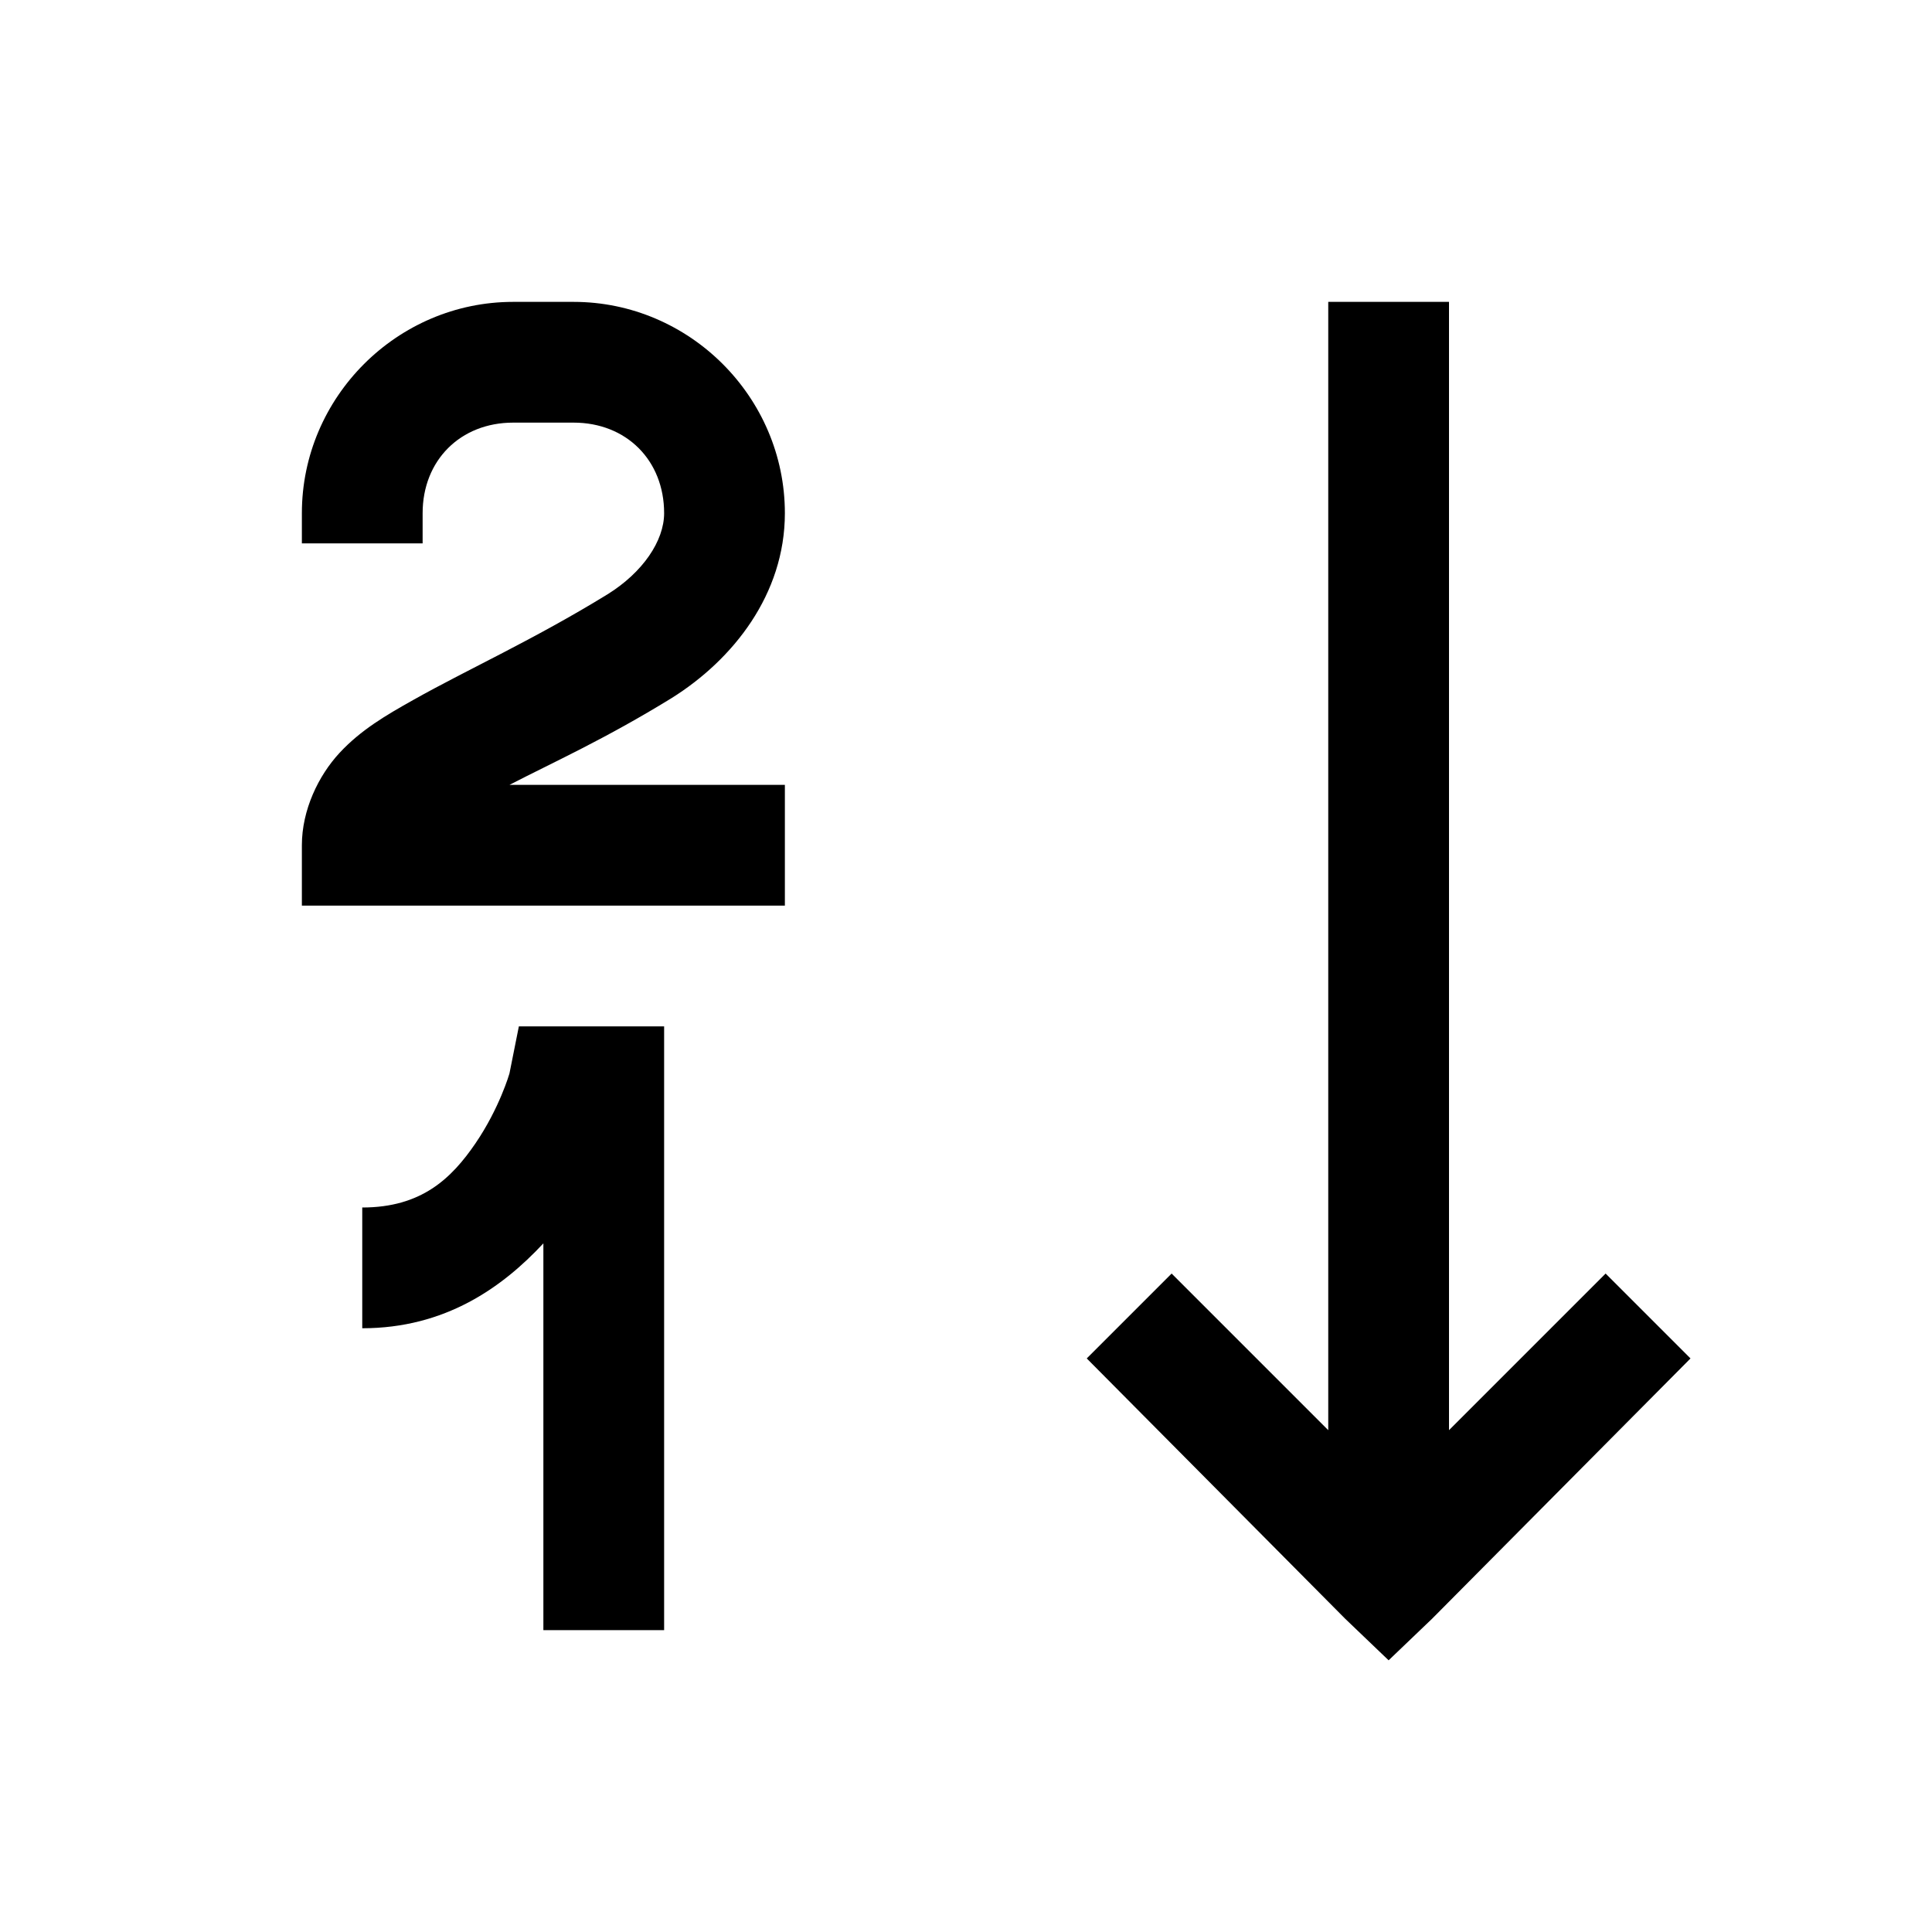
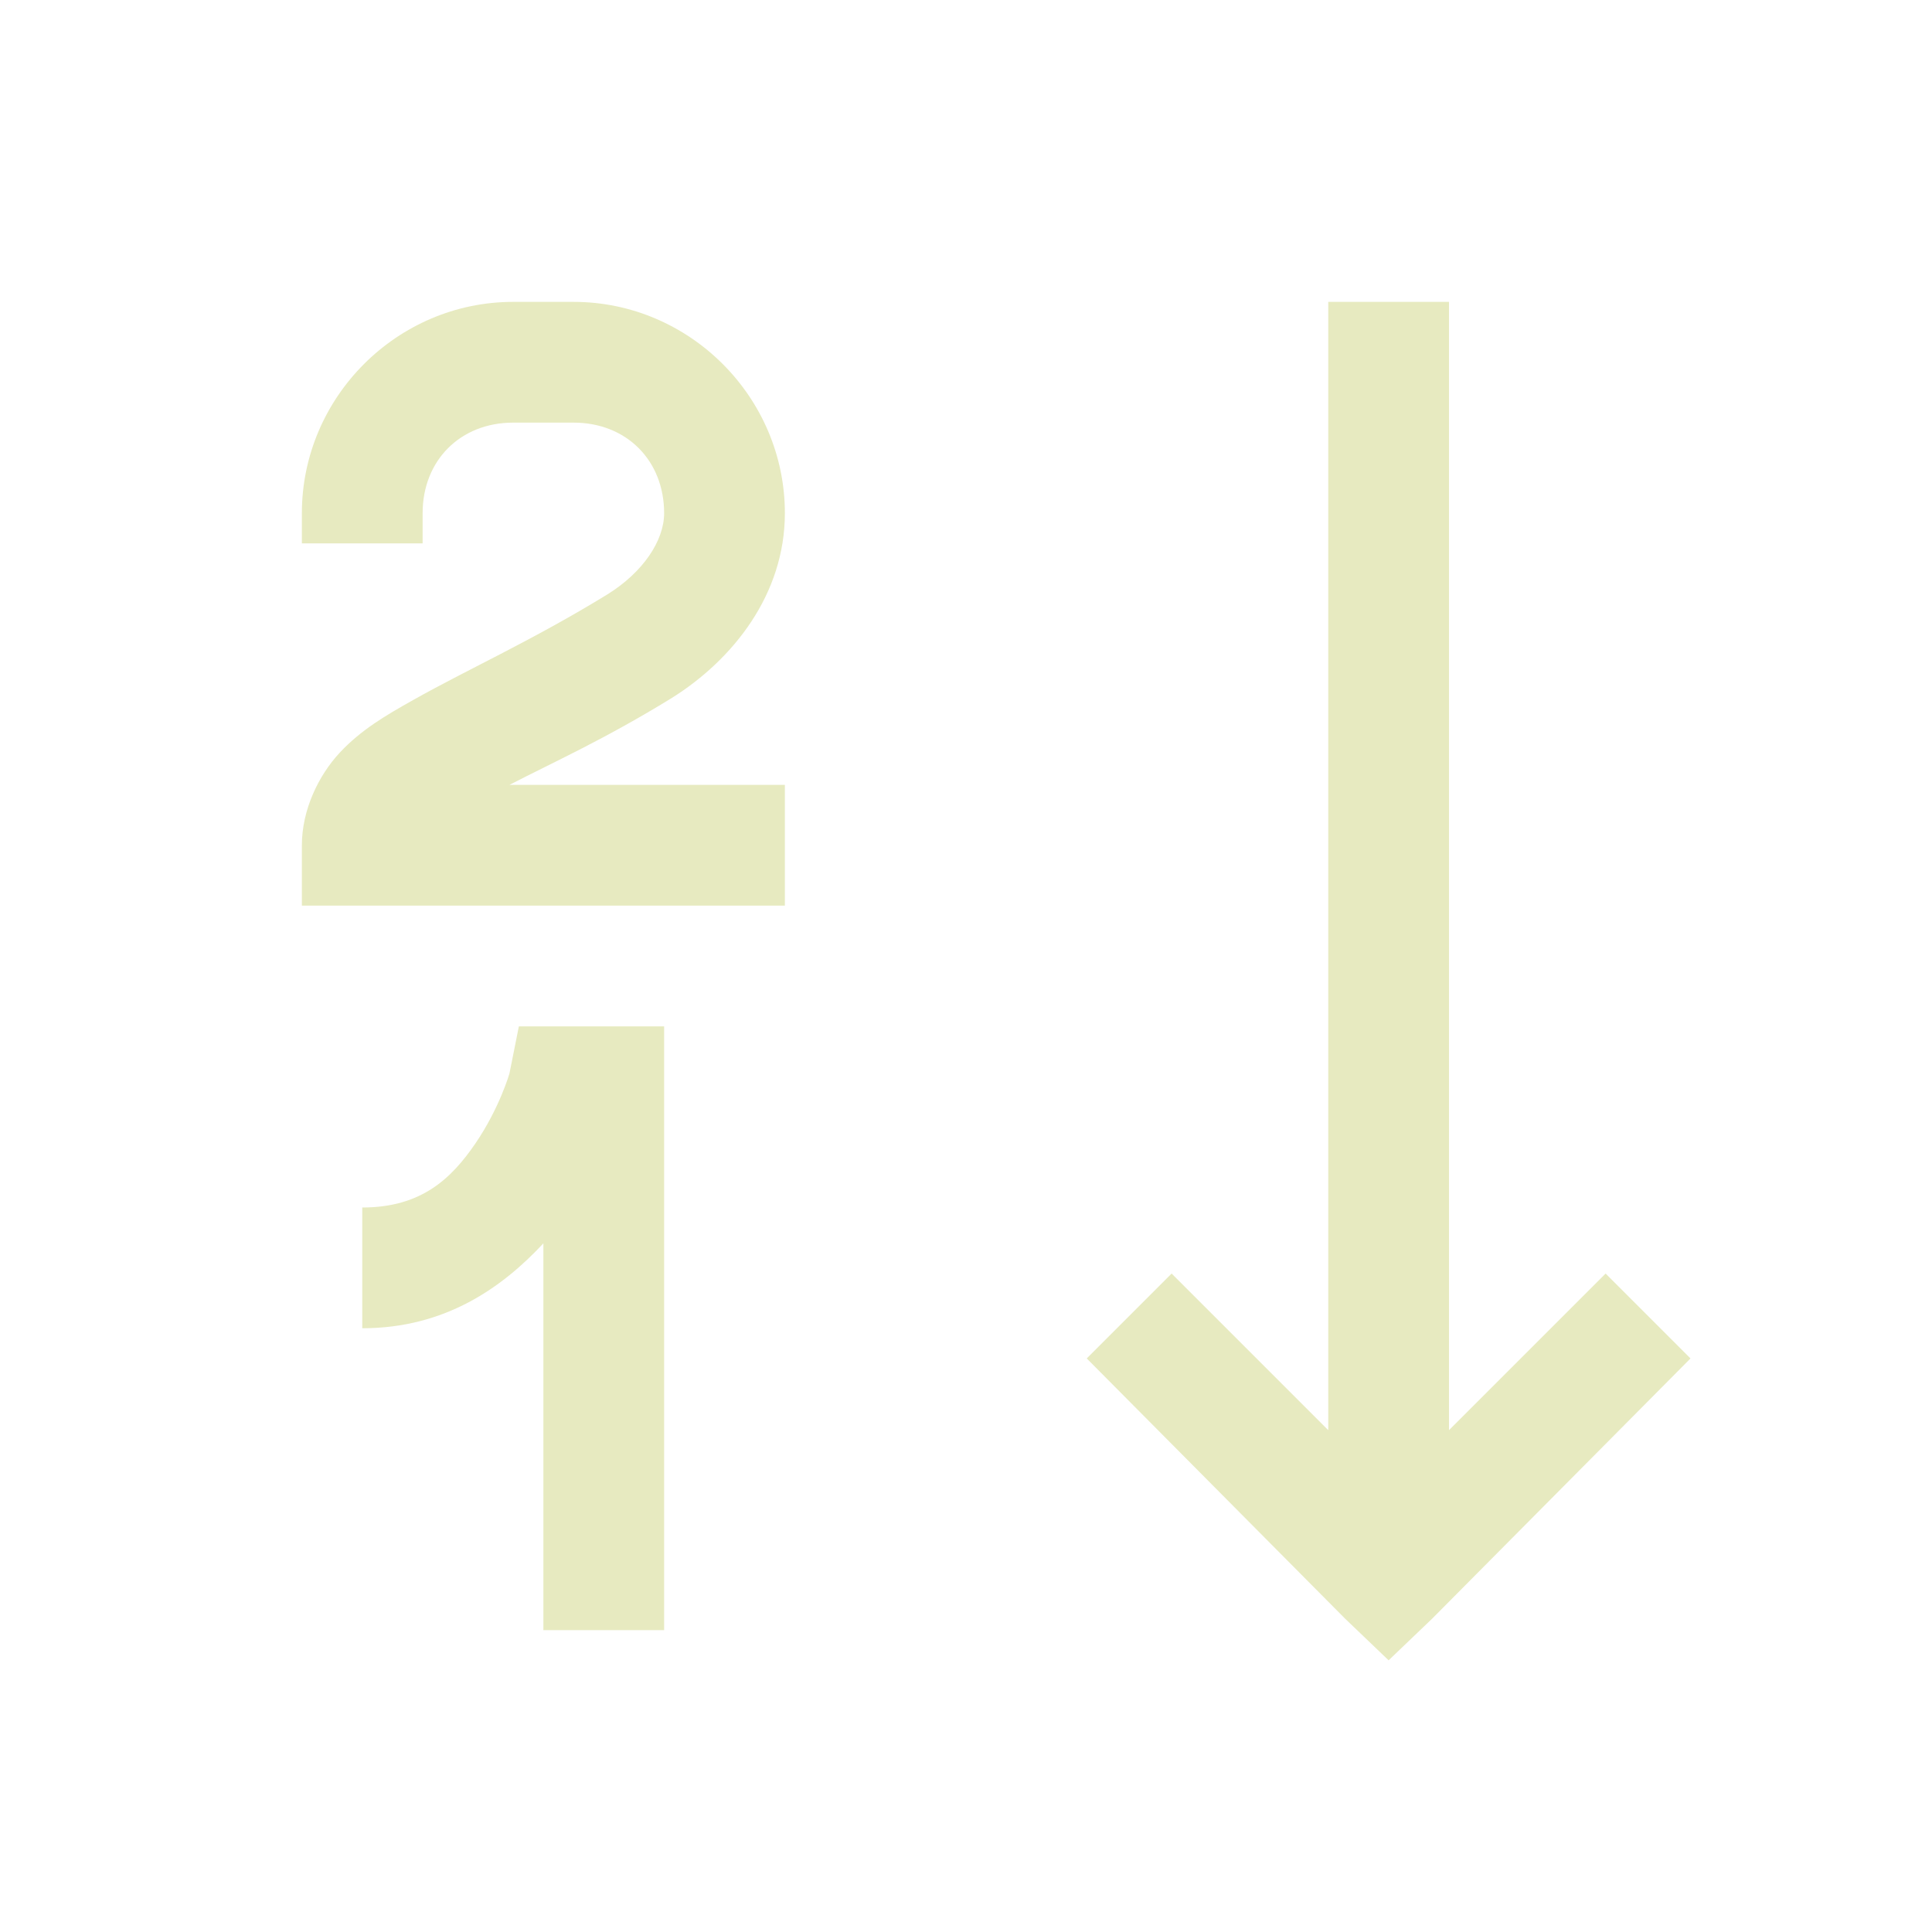
- <svg xmlns="http://www.w3.org/2000/svg" width="32px" height="32px" viewBox="0 0 32 32">
+ <svg xmlns="http://www.w3.org/2000/svg" fill="#e7eac0" width="32px" height="32px" viewBox="0 0 32 32">
  <path d="M 8.5 5 C 6.578 5 5 6.578 5 8.5 L 5 9 L 7 9 L 7 8.5 C 7 7.625 7.625 7 8.5 7 L 9.5 7 C 10.375 7 11 7.625 11 8.5 C 11 8.957 10.648 9.48 10.062 9.844 C 8.828 10.602 7.746 11.086 6.844 11.594 C 6.391 11.848 5.977 12.09 5.625 12.469 C 5.273 12.848 5 13.418 5 14 L 5 15 L 13 15 L 13 13 L 8.438 13 C 9.172 12.621 10.02 12.242 11.125 11.562 C 12.141 10.926 13 9.844 13 8.5 C 13 6.578 11.422 5 9.5 5 Z M 22 5 L 22 23.688 L 19.406 21.094 L 18 22.5 L 22.281 26.812 L 23 27.5 L 23.719 26.812 L 28 22.5 L 26.594 21.094 L 24 23.688 L 24 5 Z M 8.594 17 L 8.438 17.781 C 8.438 17.781 8.273 18.355 7.875 18.938 C 7.477 19.52 6.98 20 6 20 L 6 22 C 7.375 22 8.32 21.324 9 20.594 L 9 27 L 11 27 L 11 17 Z" />
</svg>
